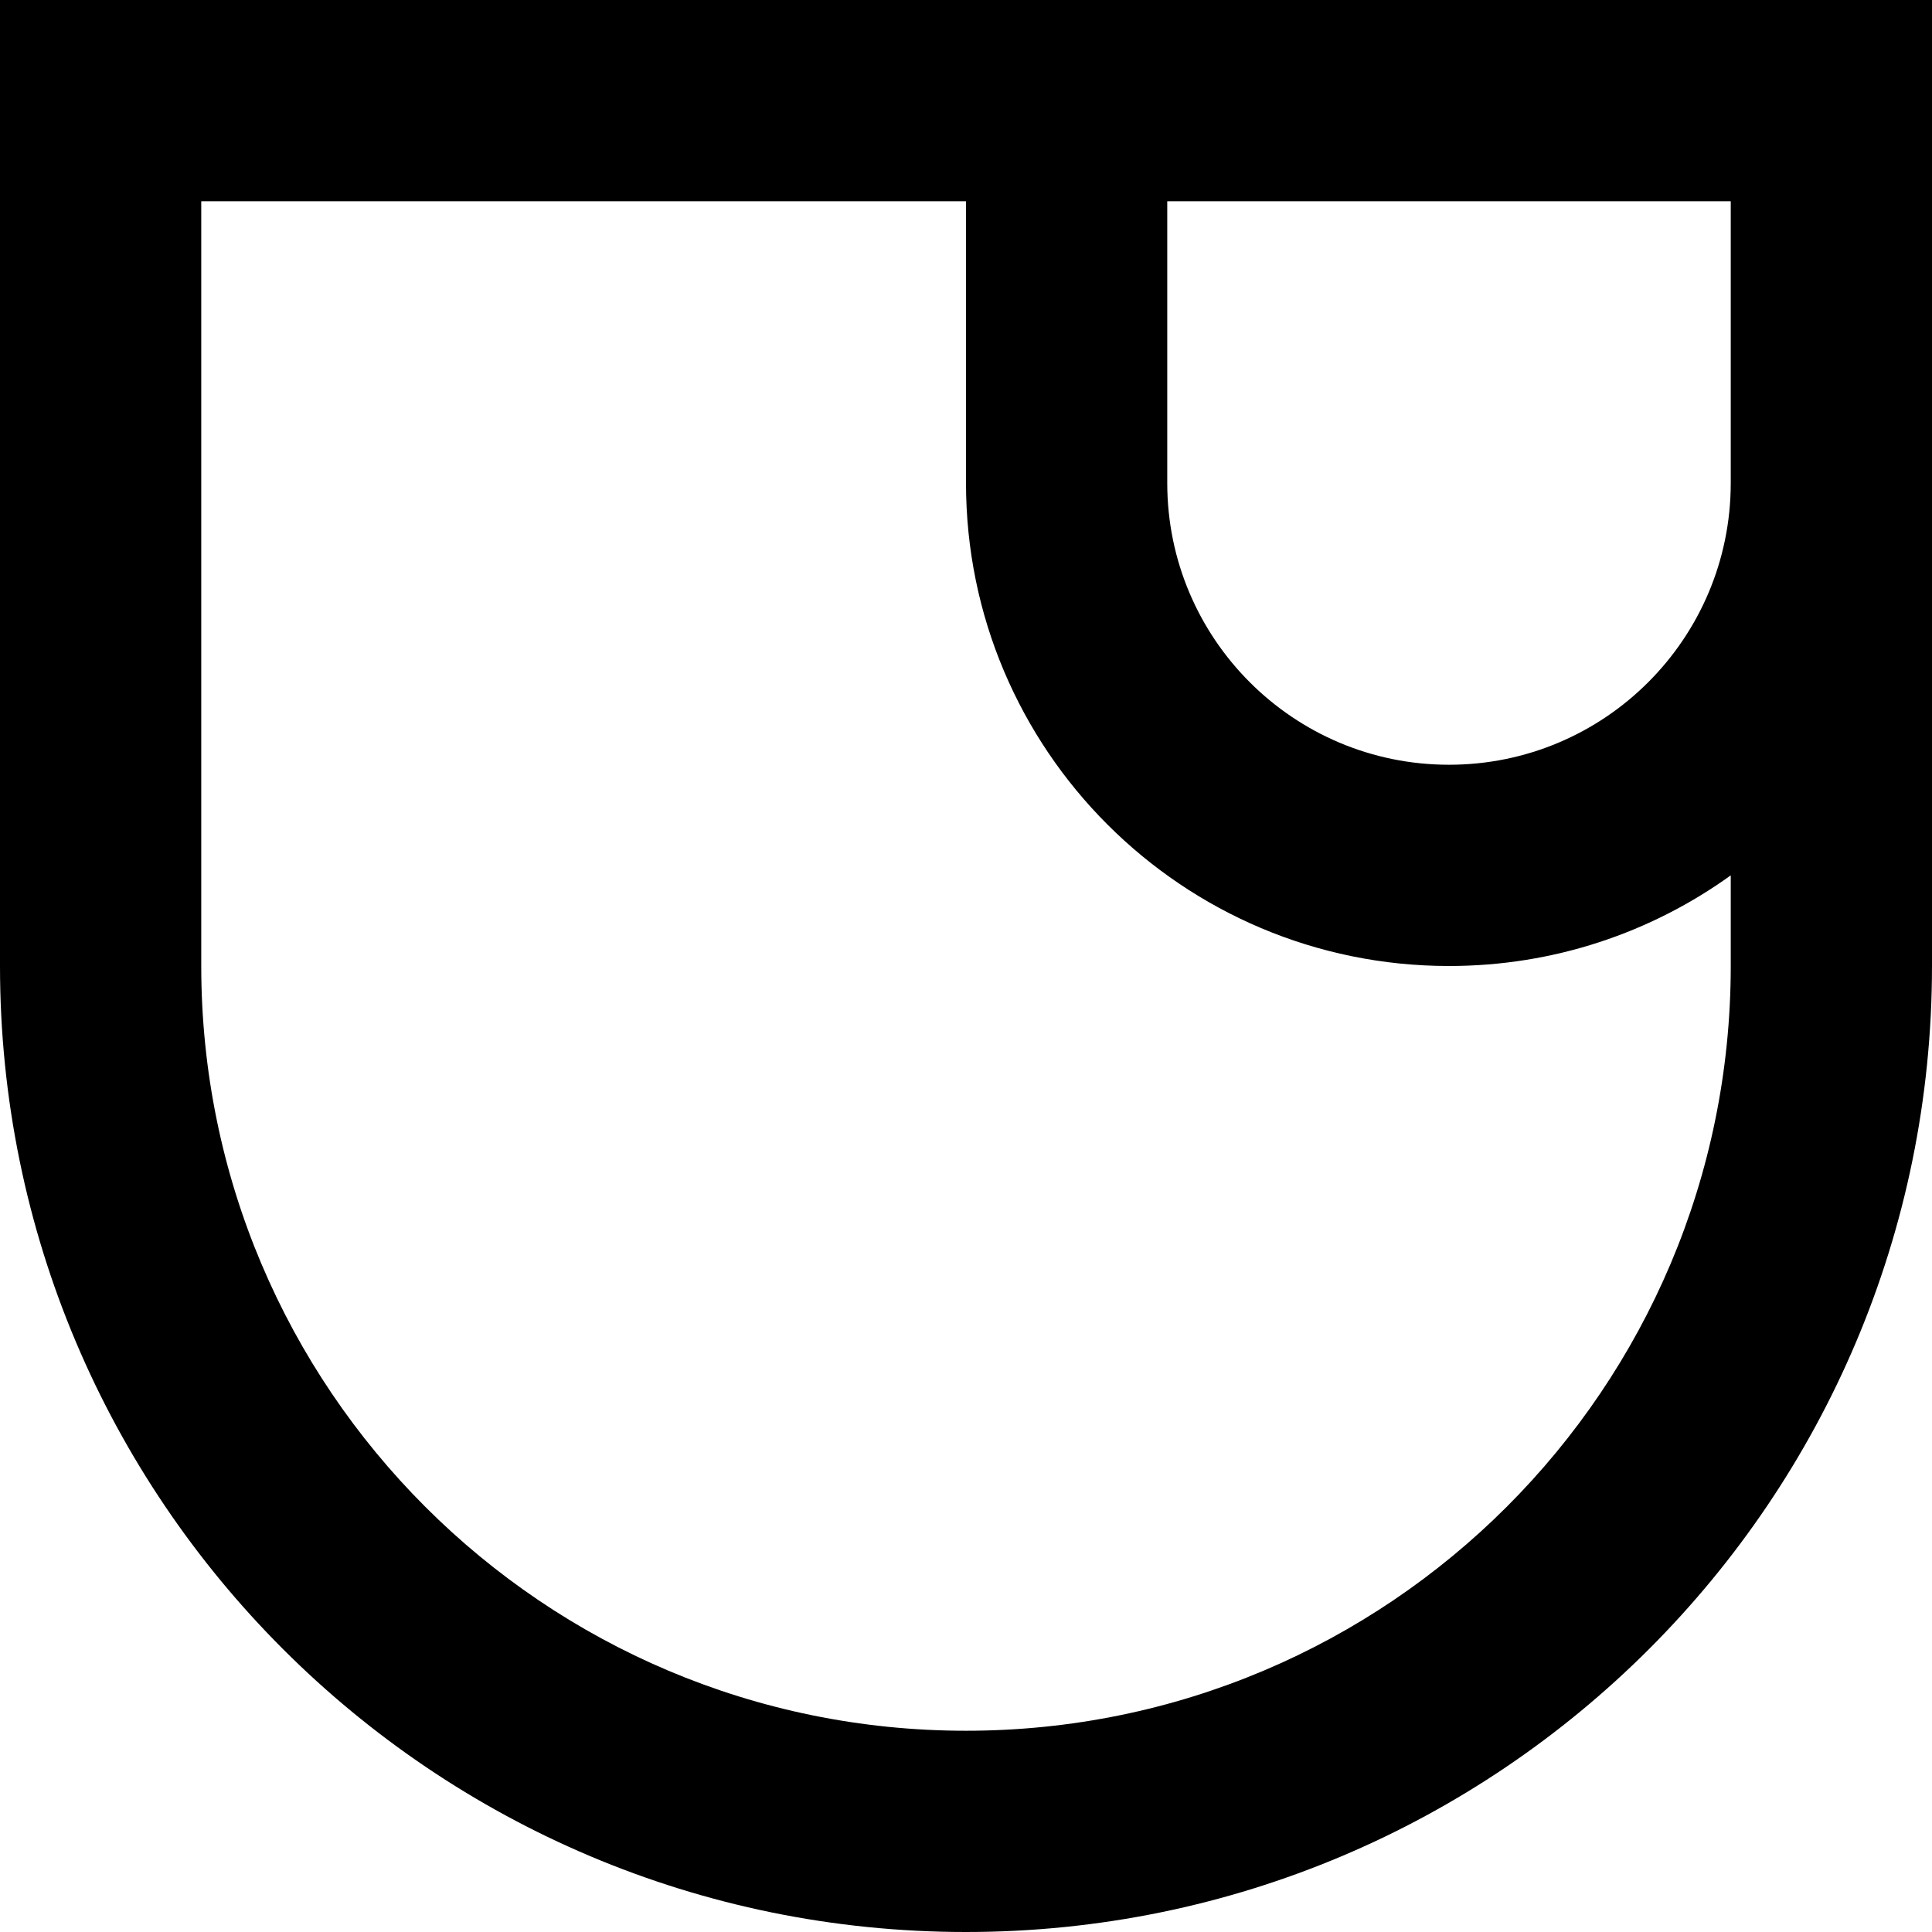
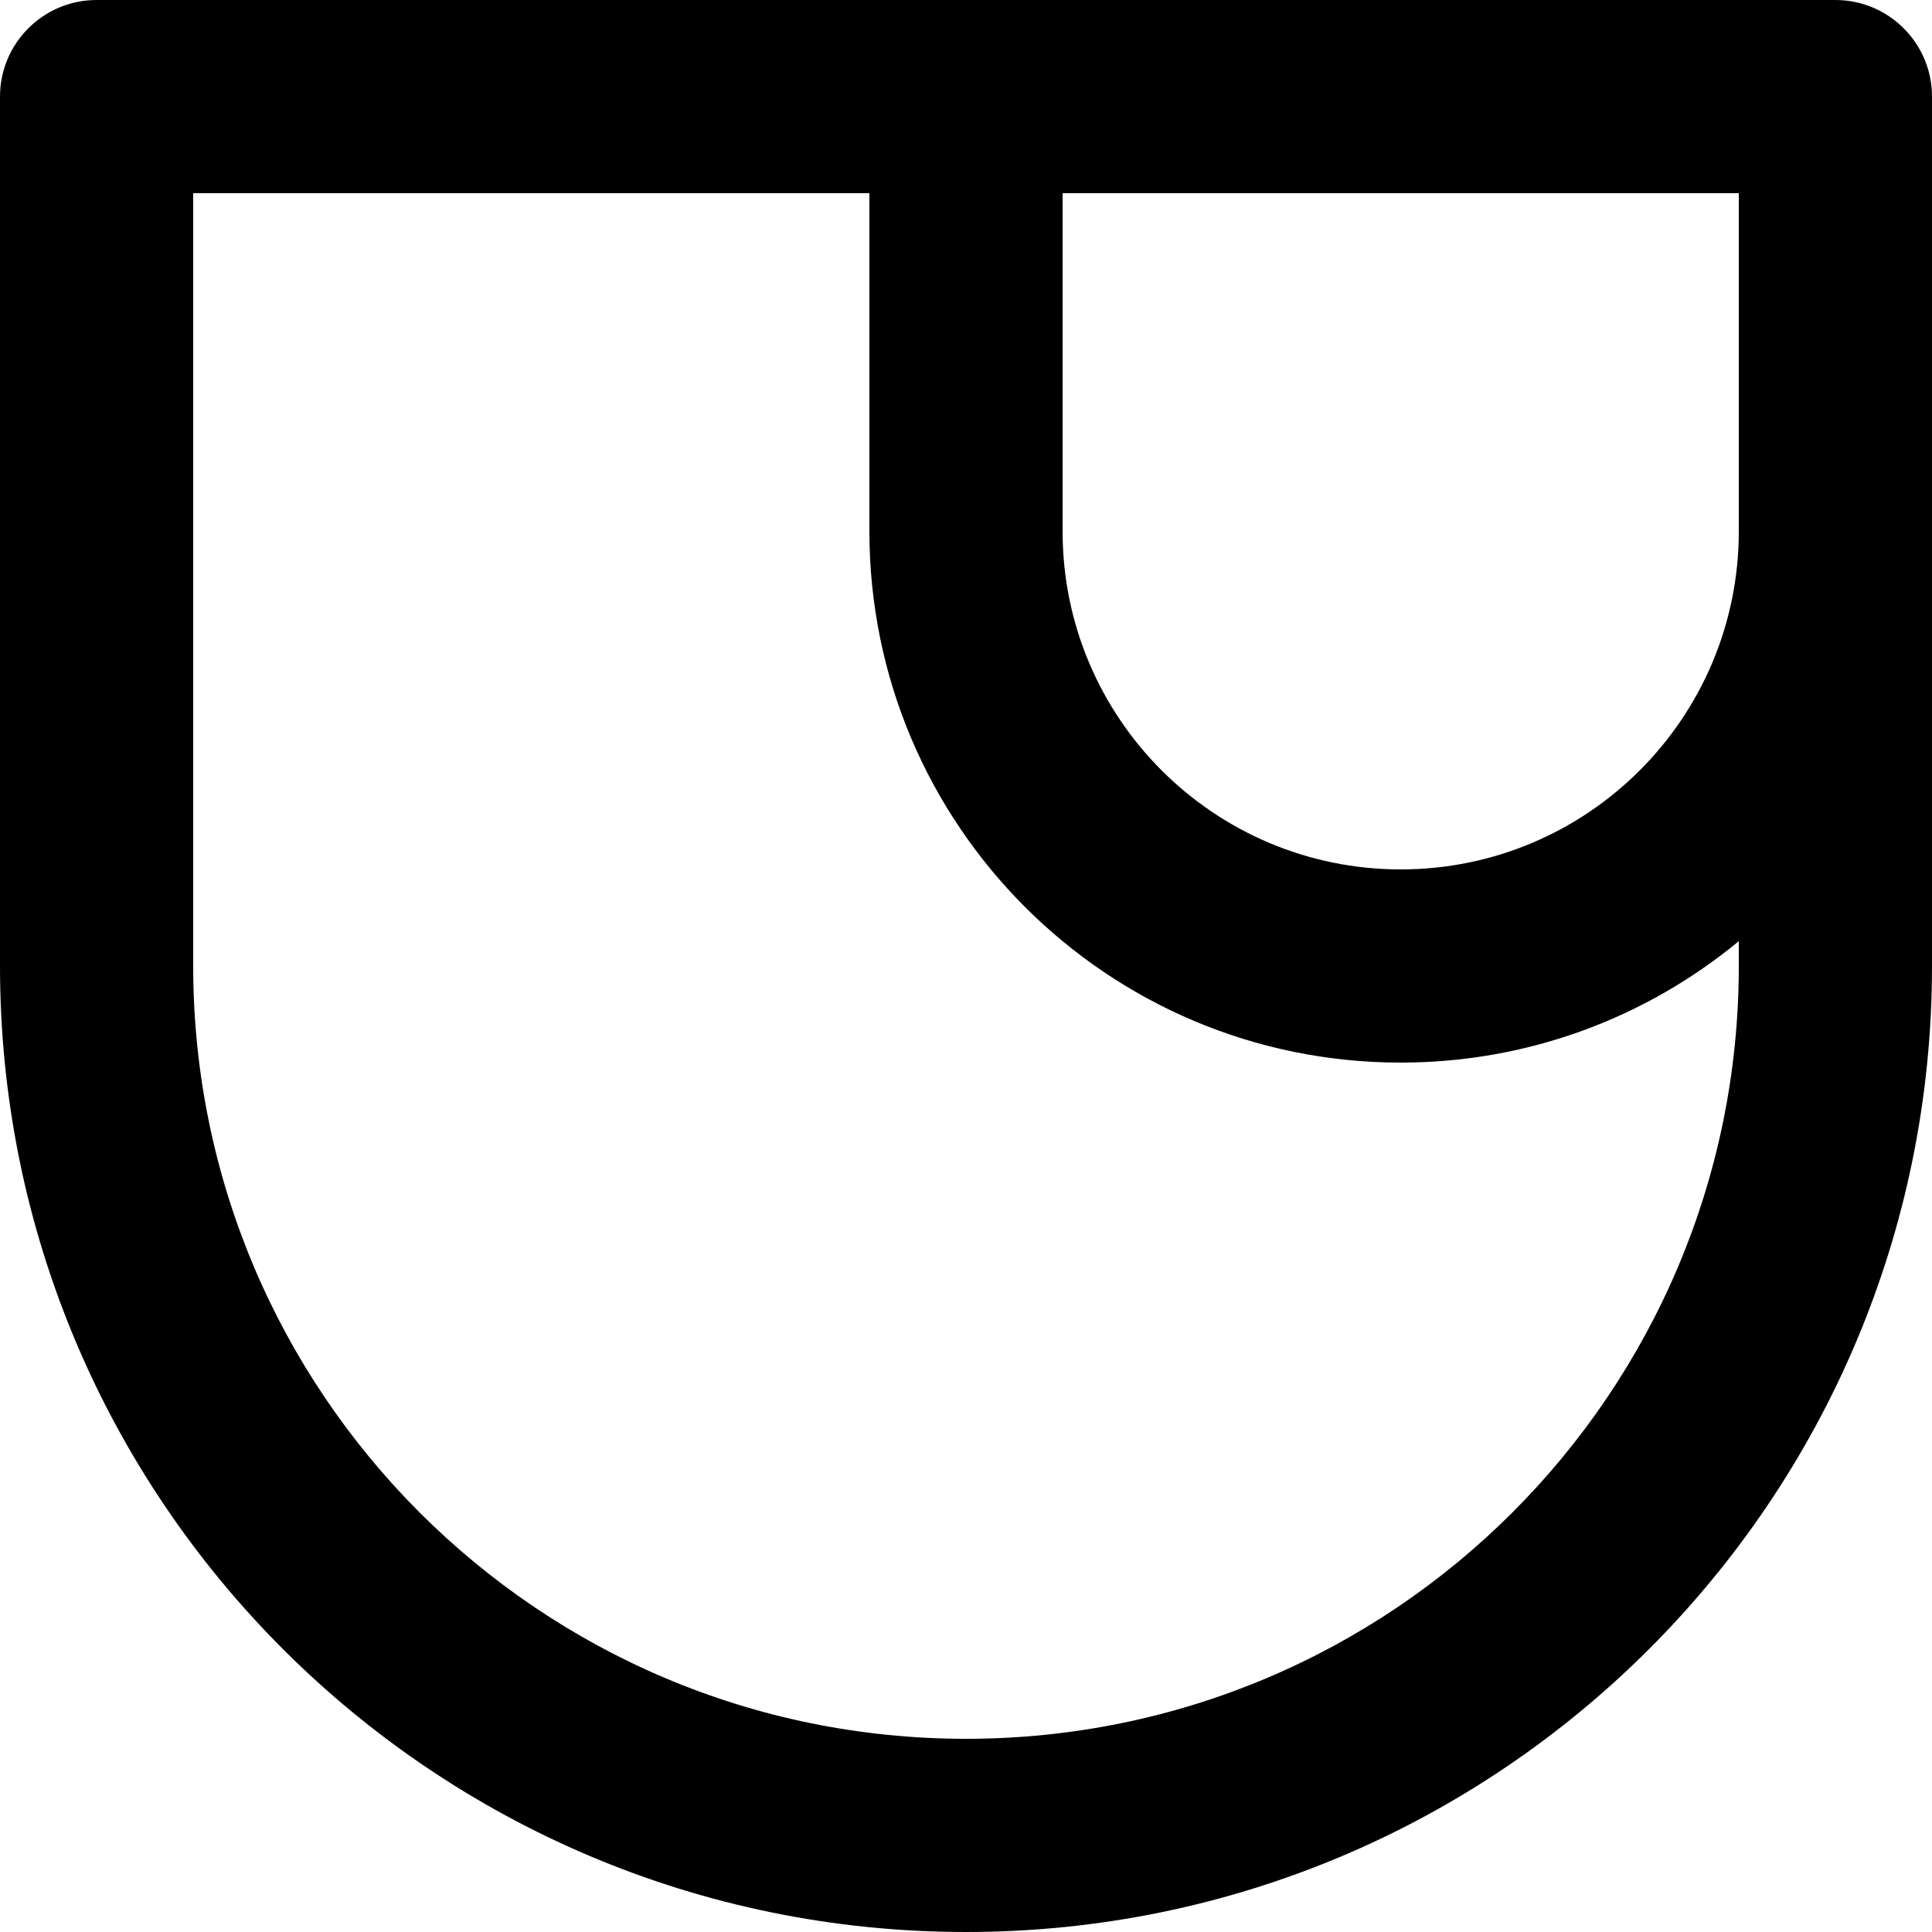
- <svg xmlns="http://www.w3.org/2000/svg" width="24" height="24" viewBox="0 0 24 24" fill="none">
-   <path fill-rule="evenodd" clip-rule="evenodd" d="M14.5 2.5V6C14.5 7.933 16.067 9.5 18 9.5C19.933 9.5 21.5 7.933 21.5 6V2.5H14.5ZM21.5 10.874C20.515 11.583 19.306 12 18 12C14.686 12 12 9.314 12 6V2.5H2.5V12C2.5 17.247 6.753 21.5 12 21.5C17.247 21.5 21.5 17.247 21.5 12V10.874ZM12 0H24V6V12C24 18.627 18.627 24 12 24C5.373 24 0 18.627 0 12V0H12Z" fill="black" />
+ <svg xmlns="http://www.w3.org/2000/svg" width="20" height="20" viewBox="0 0 20 20" fill="none">
+   <path fill-rule="evenodd" clip-rule="evenodd" d="M1 0C0.448 0 0 0.448 0 1V10C0 15.523 4.477 20 10 20C15.523 20 20 15.523 20 10V1C20 0.448 19.552 0 19 0H1ZM9 2H2V10C2 14.418 5.582 18 10 18C14.418 18 18 14.418 18 10V9.743C17.049 10.528 15.83 11 14.5 11C11.462 11 9 8.538 9 5.5V2ZM18 5.5V2H11V5.5C11 7.433 12.567 9 14.5 9C16.433 9 18 7.433 18 5.5Z" fill="black" />
</svg>
